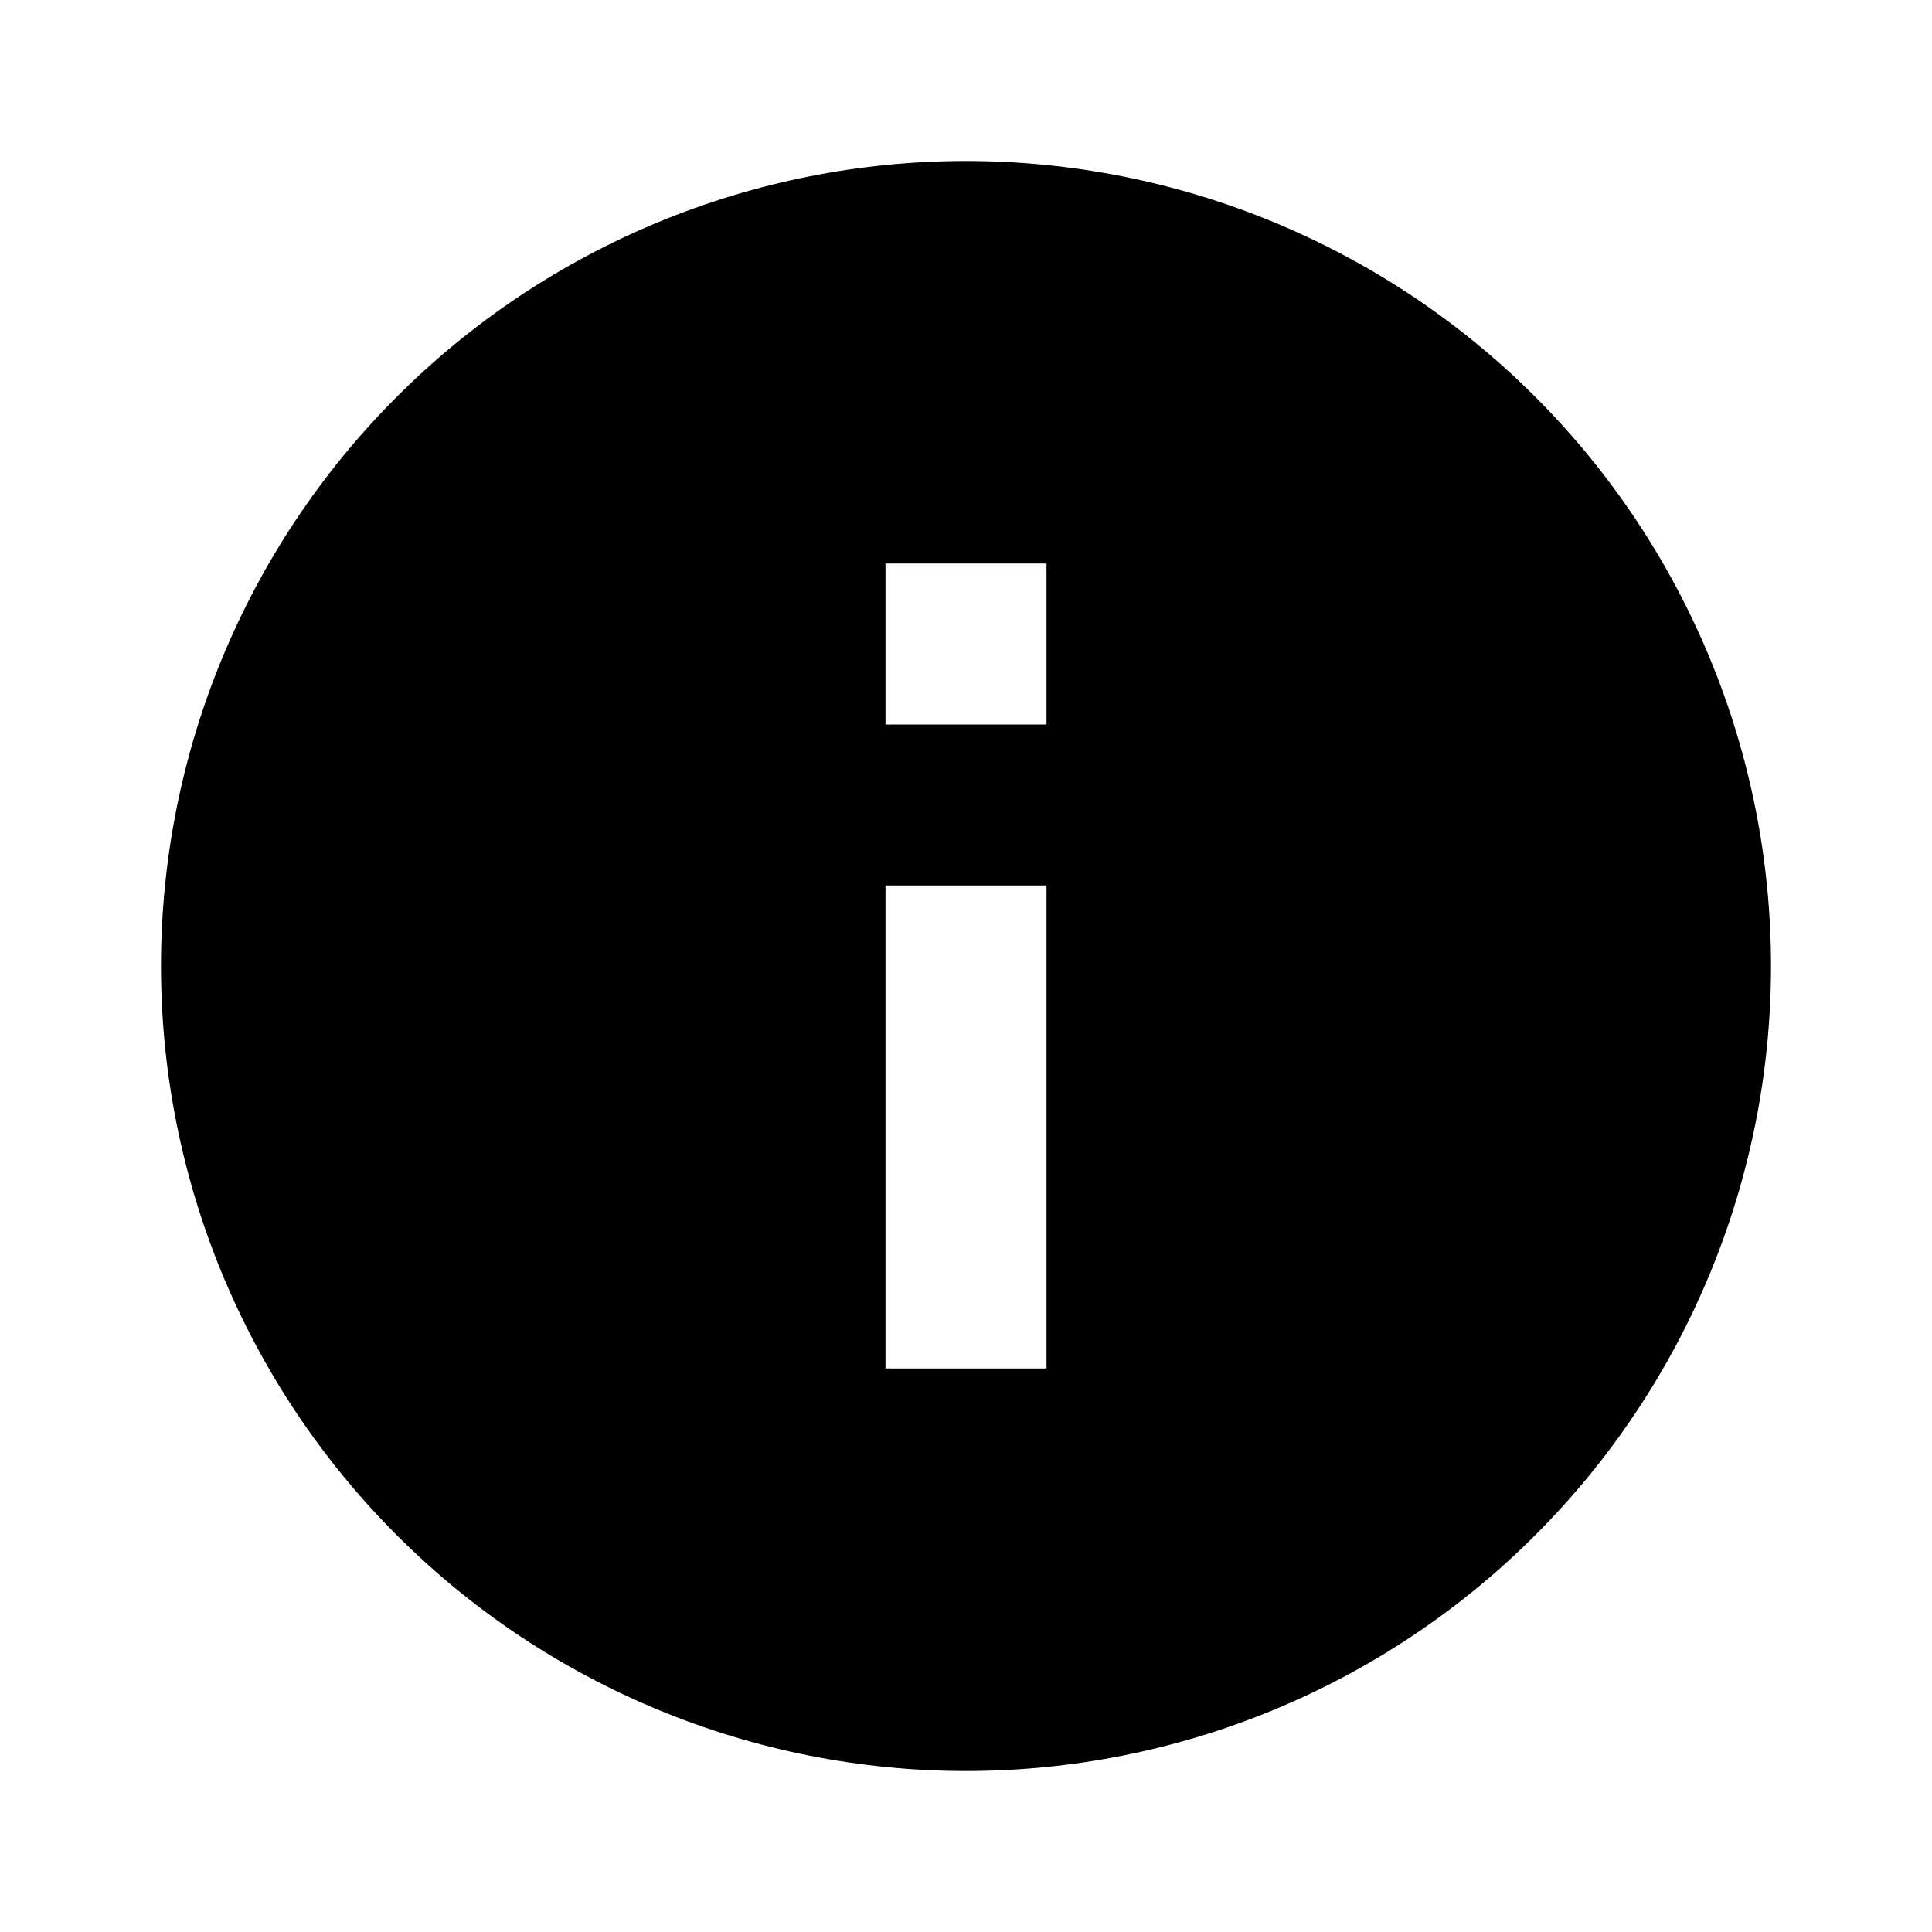
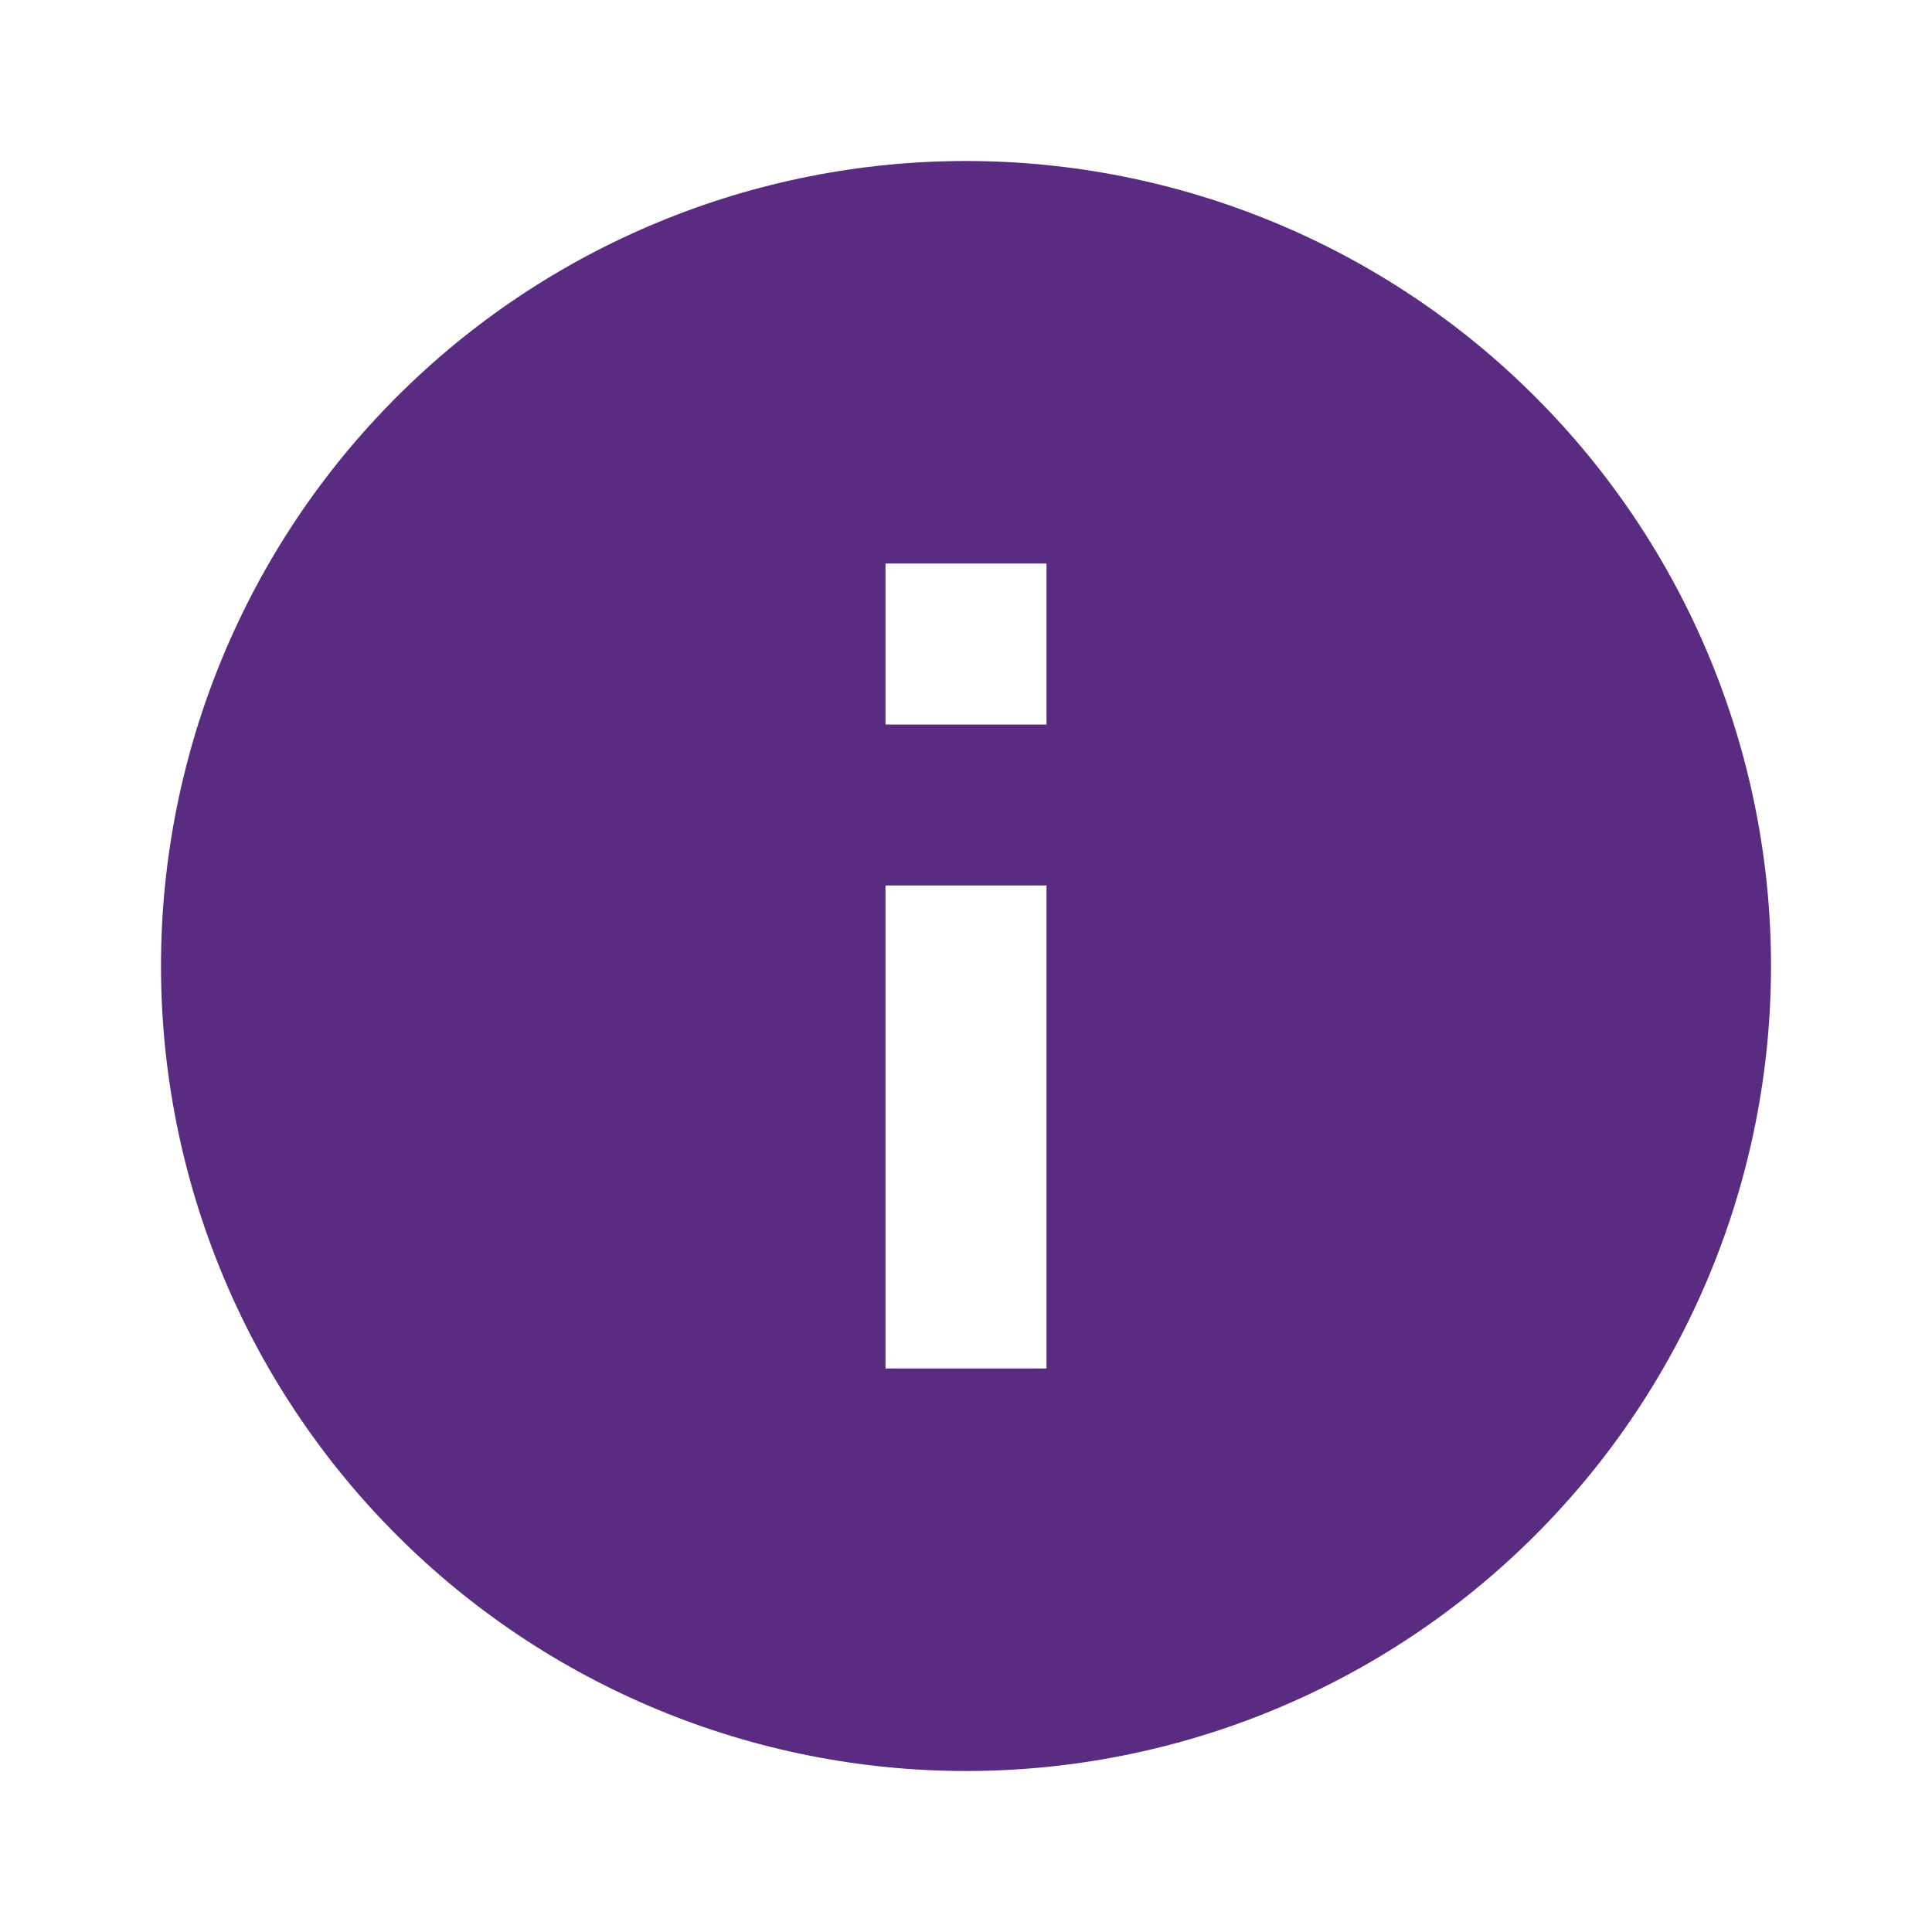
<svg xmlns="http://www.w3.org/2000/svg" width="18" height="18" viewBox="0 0 18 18" fill="currentColor">
-   <path d="M9.75 6.75H8.25V5.25H9.75M9.75 12.75H8.25V8.25H9.75M9 1.5C8.015 1.5 7.04 1.694 6.13 2.071C5.22 2.448 4.393 3 3.697 3.697C2.29 5.103 1.5 7.011 1.5 9C1.5 10.989 2.29 12.897 3.697 14.303C4.393 15 5.22 15.552 6.13 15.929C7.04 16.306 8.015 16.5 9 16.5C10.989 16.5 12.897 15.71 14.303 14.303C15.71 12.897 16.5 10.989 16.5 9C16.5 8.015 16.306 7.04 15.929 6.13C15.552 5.22 15 4.393 14.303 3.697C13.607 3 12.78 2.448 11.87 2.071C10.96 1.694 9.985 1.5 9 1.5Z" fill="currentColor" />
+   <path d="M9.75 6.75H8.25V5.25H9.75M9.75 12.75H8.25V8.25H9.75M9 1.5C8.015 1.5 7.04 1.694 6.13 2.071C5.22 2.448 4.393 3 3.697 3.697C2.29 5.103 1.5 7.011 1.5 9C1.5 10.989 2.29 12.897 3.697 14.303C4.393 15 5.22 15.552 6.13 15.929C7.04 16.306 8.015 16.5 9 16.5C10.989 16.5 12.897 15.71 14.303 14.303C15.71 12.897 16.5 10.989 16.5 9C16.5 8.015 16.306 7.04 15.929 6.13C15.552 5.22 15 4.393 14.303 3.697C13.607 3 12.78 2.448 11.87 2.071C10.96 1.694 9.985 1.5 9 1.5Z" fill="#592C82" />
</svg>
